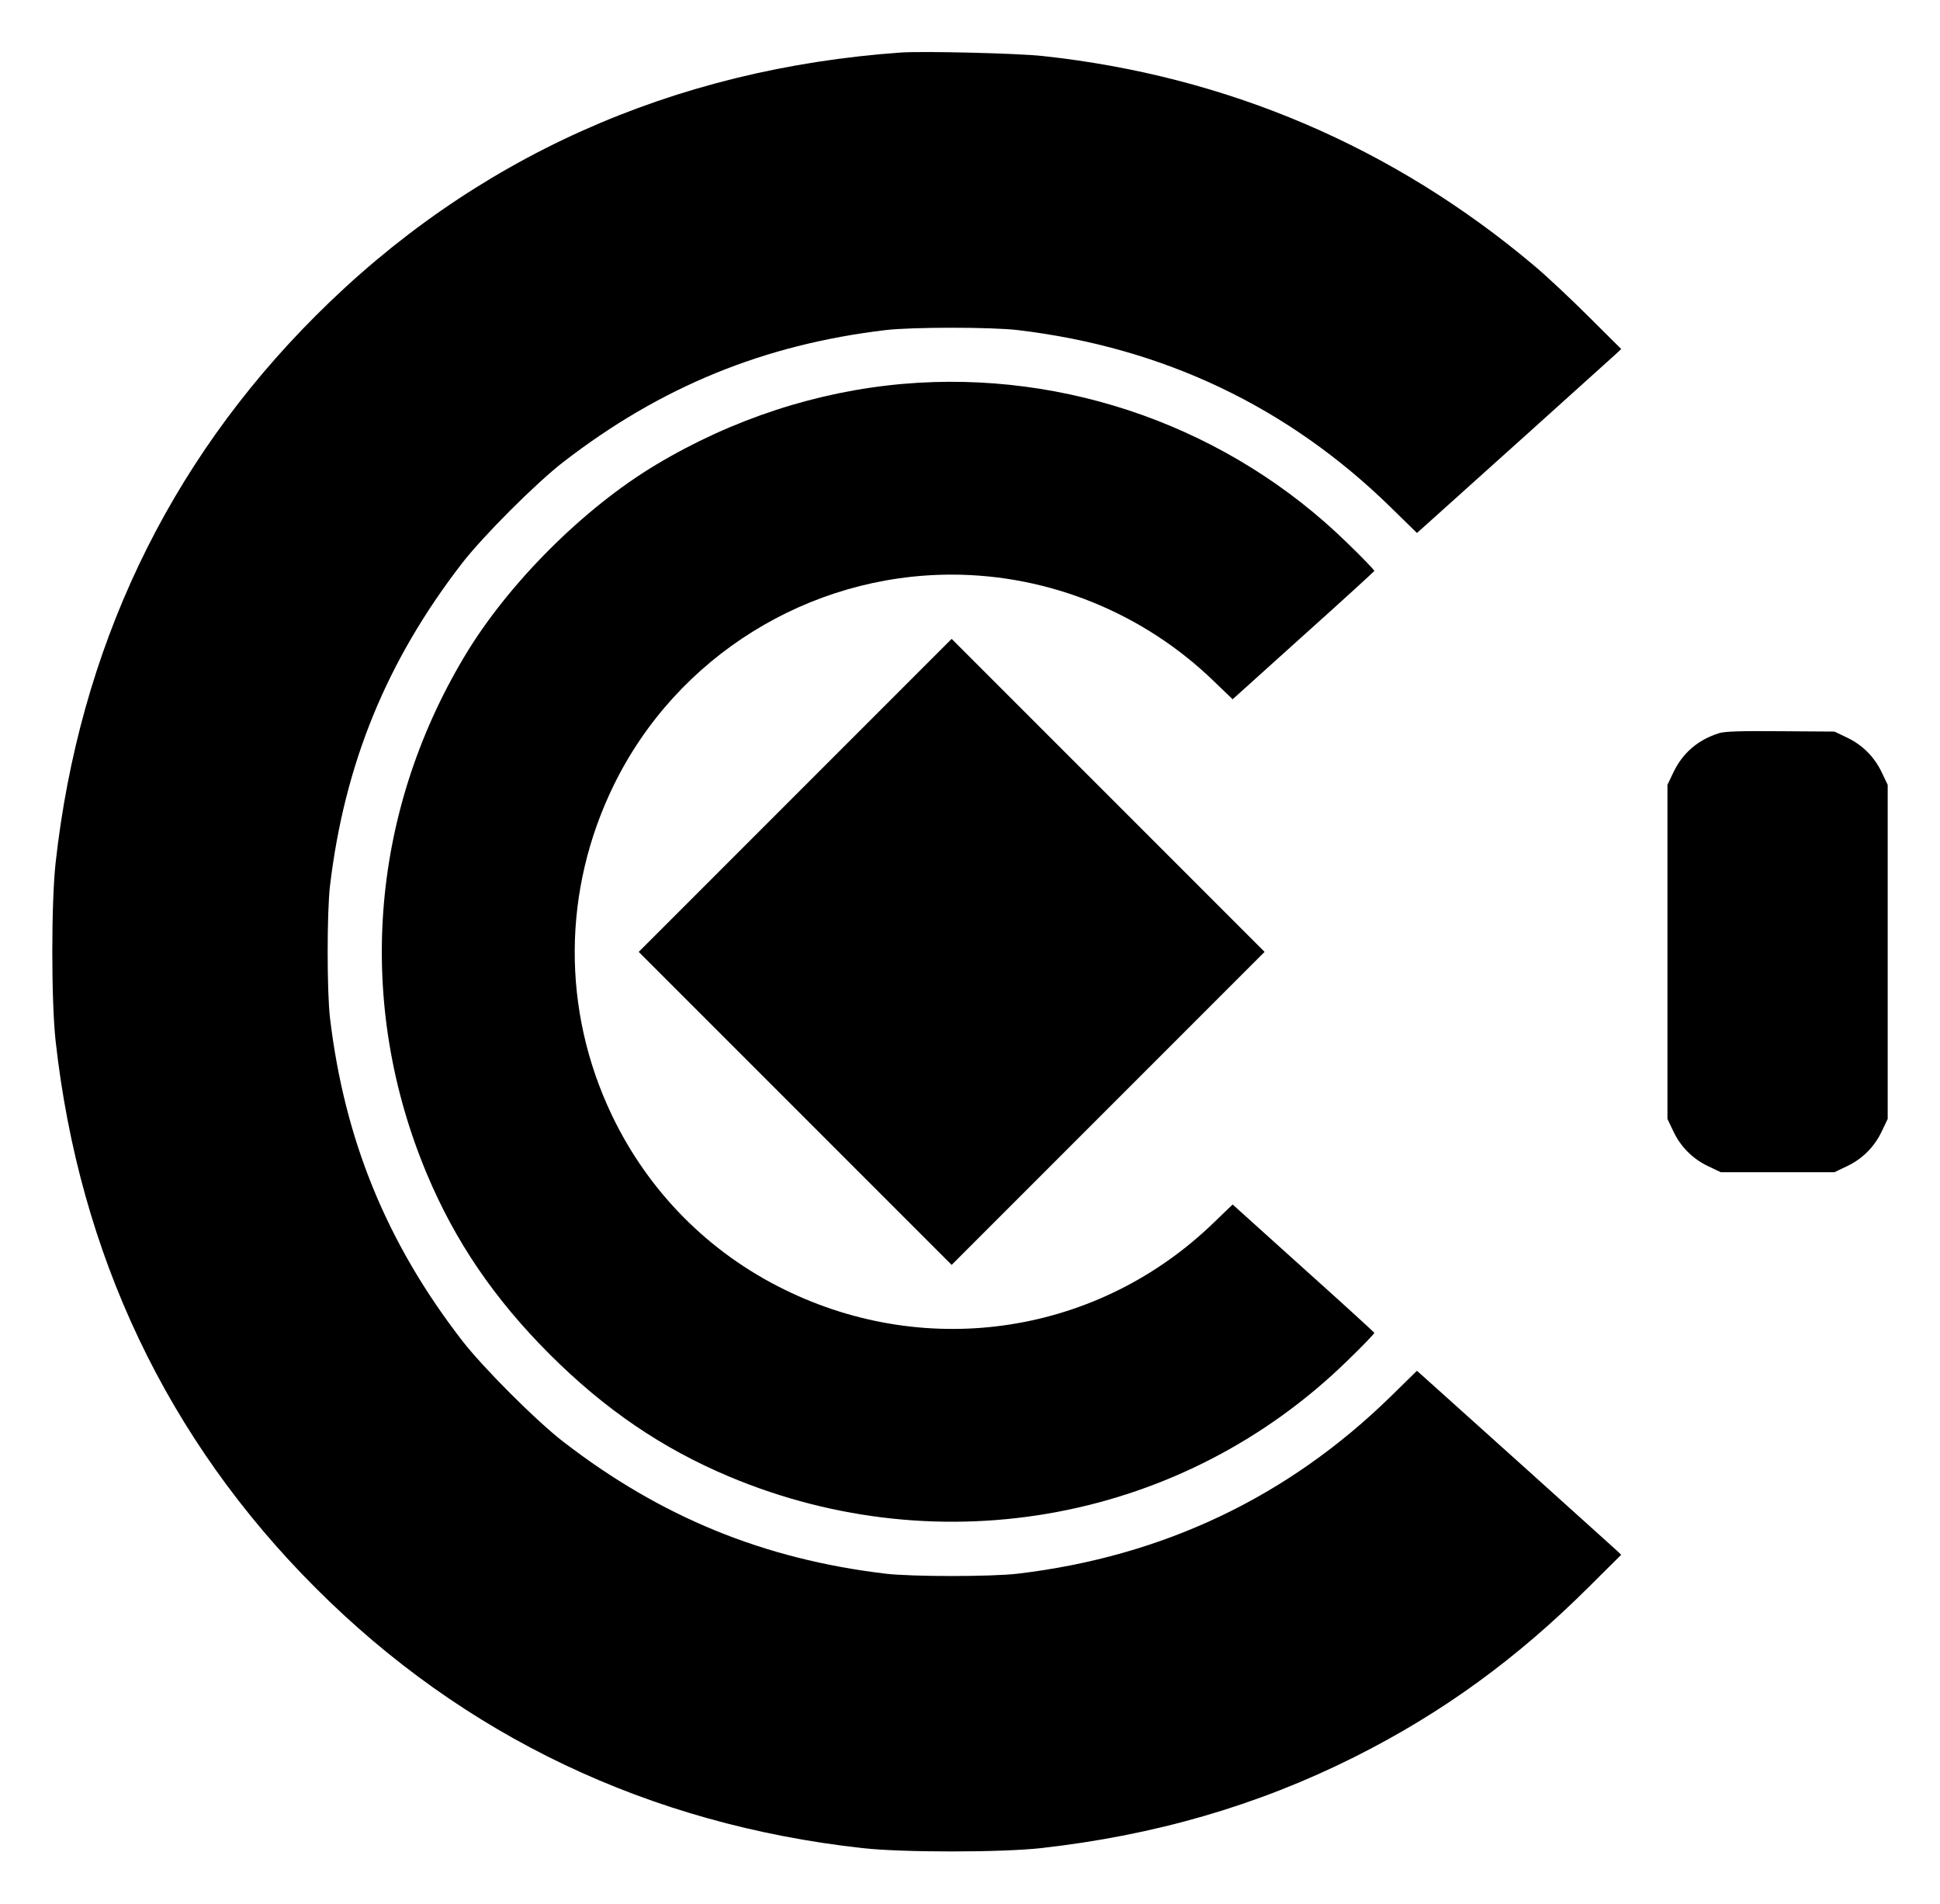
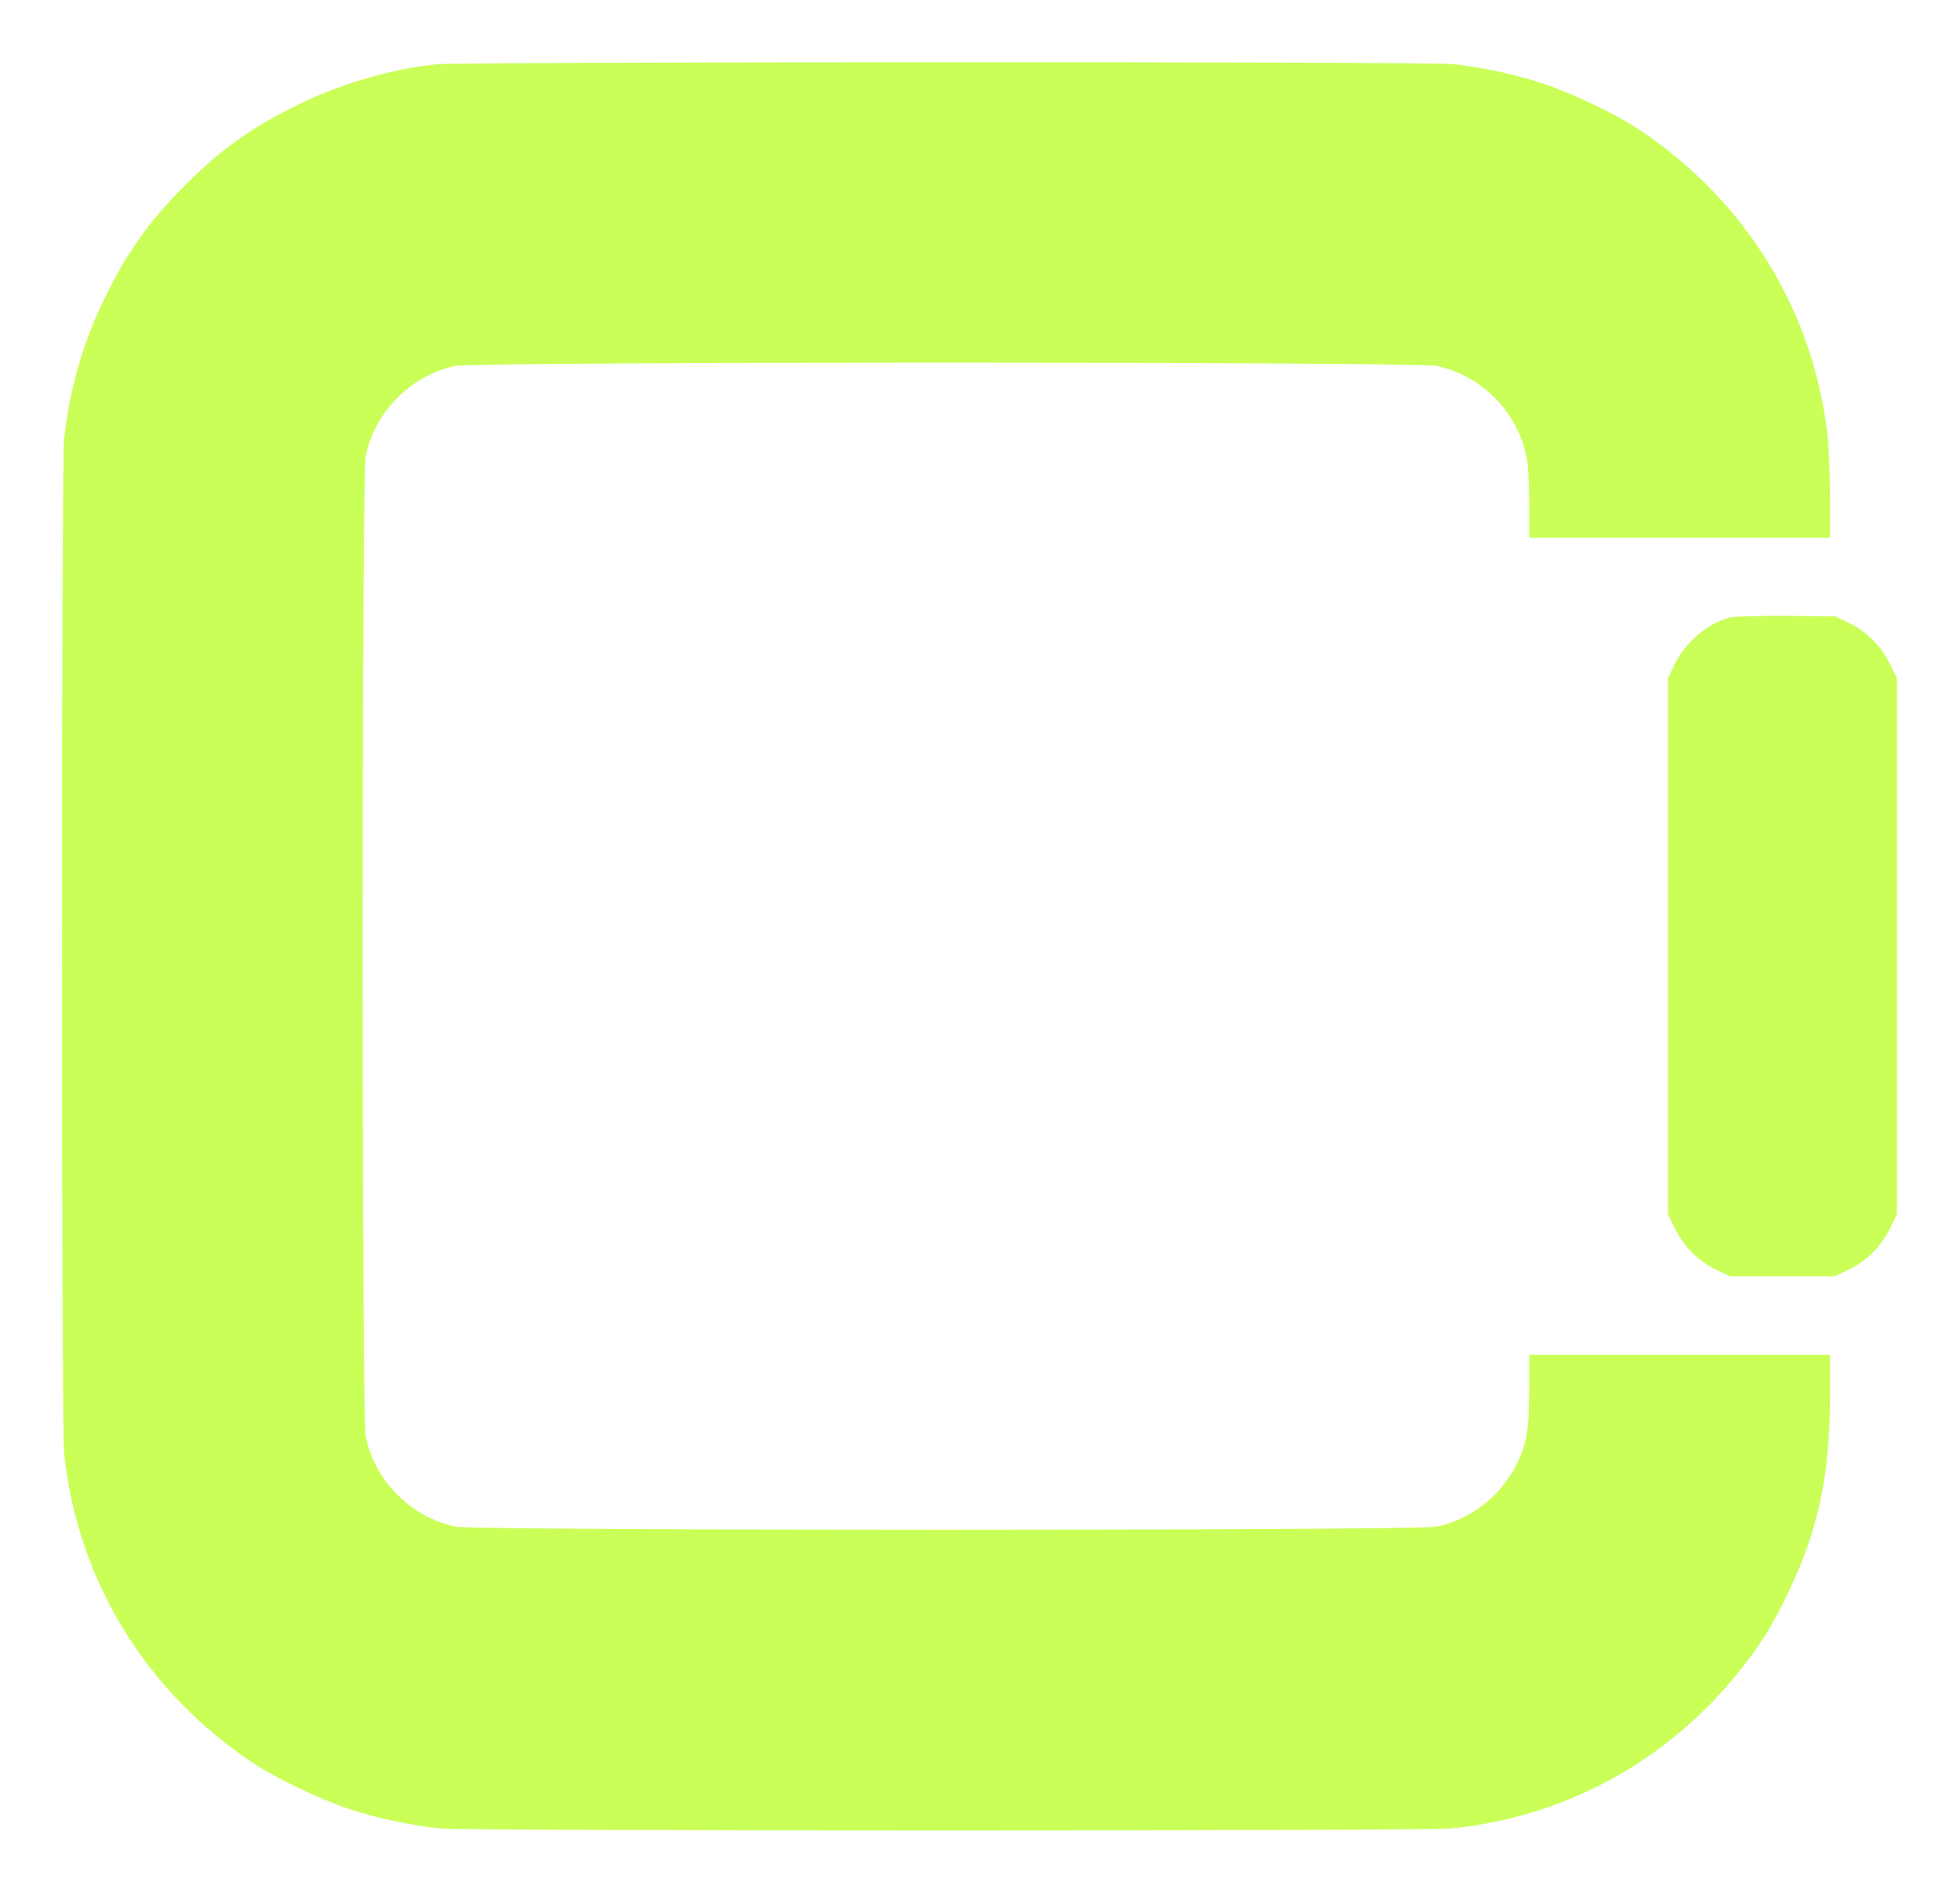
- <svg xmlns="http://www.w3.org/2000/svg" width="1409.333" height="1382.667" viewBox="0 0 1057 1037">
-   <path d="M491 28.6C366.3 37.4 257.8 86.1 172 172 91.2 252.7 43.2 353.7 30.3 470c-2.4 21.7-2.4 75.3 0 97C43.2 683.3 91.2 784.3 172 865c80.7 80.8 181.7 128.8 298 141.7 21.7 2.4 75.3 2.4 97 0 61.9-6.9 118-23.1 170.9-49.6 47.9-24 88.7-53.7 128-92.9l17.4-17.3-2.4-2.3c-1.8-1.7-91.5-82.4-106.6-95.9l-2.3-2-14.2 13.9c-56 54.8-124.1 87.2-203.3 96.6-14.3 1.7-57.7 1.7-72 0-66.3-7.9-122.4-30.8-175.5-71.8-14.8-11.4-44-40.6-55.4-55.4-41-53.1-63.9-109.2-71.8-175.5-1.7-14.3-1.7-57.7 0-72 7.9-66.3 30.8-122.4 71.8-175.5 11.4-14.8 40.6-44 55.4-55.4 53.1-41 109.2-63.9 175.5-71.8 14.3-1.7 57.7-1.7 72 0 79.2 9.4 147.3 41.8 203.3 96.6l14.2 13.9 2.3-2c15.1-13.5 104.8-94.2 106.6-95.9l2.4-2.3-17.4-17.3c-9.6-9.6-23-22.2-29.9-28C759.1 80 668.5 41.3 568 30.5c-13.8-1.5-64.7-2.7-77-1.9" />
-   <path d="M492 209.1c-46.8 4.1-92.9 19.1-134.5 44-39.5 23.6-80.8 64.9-104.4 104.4-51.9 86.7-59.3 189.5-20.5 282 15.4 36.7 36.7 68 66.8 98.1s61.4 51.4 98.1 66.8c115.7 48.5 247.6 23.8 336.7-63.3 8.2-7.9 14.7-14.7 14.6-15.1-.2-.4-17.6-16.3-38.8-35.3l-38.4-34.6-10.1 9.7c-62.6 60.8-155.3 75.3-234 36.7-41.3-20.2-74.2-53.4-94.1-95-27.4-57.3-27-122.7 1.1-180 34.2-69.8 106-114.5 184-114.5 53.1 0 104.7 21 143 58.2l10.1 9.7 38.4-34.6c21.2-19 38.6-34.9 38.8-35.3.1-.4-6.4-7.2-14.6-15.1-64.1-62.7-153.1-94.5-242.2-86.8" />
-   <path d="M433.2 433.3 348 518.5l85.3 85.3 85.2 85.2 85.3-85.3 85.2-85.2-85.3-85.3-85.2-85.2zM936.5 399.4c-11.6 3.7-19.8 10.9-24.8 21.4l-3.2 6.7v182l3.2 6.7c4 8.5 10.6 15.1 19.1 19.1l6.7 3.2h62l6.7-3.2c8.5-4 15.1-10.6 19.1-19.1l3.2-6.7v-182l-3.2-6.7c-4-8.5-10.6-15.1-19.1-19.1l-6.7-3.2-29.5-.2c-21.9-.2-30.5.1-33.5 1.1" />
+ <svg xmlns="http://www.w3.org/2000/svg" fill="#c9ff57" width="1346.667" height="1300" viewBox="0 0 1010 975">
+   <path d="M225.1 33.1c-23.8 2.5-49.2 9.9-71.6 20.9-23.4 11.4-39.6 22.9-58.1 41.4s-30 34.7-41.4 58.1c-11.4 23.2-18.4 47.8-21 73.4-1.4 14.3-1.4 506.9 0 521.2C39.7 814 75.2 872 131.5 909c11.4 7.5 34 18.2 48.2 22.9 14 4.7 32.2 8.6 47.2 10.1 14.3 1.4 506.9 1.4 521.2 0C814 935.3 872 899.8 909 843.5c7.5-11.4 18.2-34 22.9-48.2 8-24 11.1-45.7 11.1-77.4V698H788v17.7c0 11.6-.5 20.2-1.5 24.6-4.8 22.8-23.4 41.4-46.2 46.2-10.2 2.2-495.4 2.2-505.6 0-22.8-4.8-41.4-23.4-46.2-46.2-2.2-10.2-2.2-495.4 0-505.6 4.8-22.8 23.4-41.4 46.2-46.2 10.2-2.2 495.4-2.2 505.6 0 22.8 4.8 41.4 23.4 46.2 46.2 1 4.4 1.5 13 1.5 24.5V277h155v-19.9c0-10.9-.5-24.5-1-30.2C935.3 161 899.8 103 843.5 66c-11.4-7.5-34-18.2-48.2-22.9-14-4.7-32.2-8.6-47.2-10.1-12.8-1.3-510.6-1.2-523 .1m666.5 285c-11.5 2.8-23.3 12.9-28.9 24.6l-3.2 6.8v276.1l3.7 7.5c4.6 9.3 12.2 16.8 21.5 21.2l6.8 3.2h54l6.8-3.2c9.3-4.4 16.9-11.9 21.5-21.2l3.7-7.5V349.4l-3.7-7.5c-4.6-9.3-12.2-16.8-21.5-21.2l-6.8-3.2-25-.2c-13.7-.1-26.7.3-28.9.8" />
</svg>
